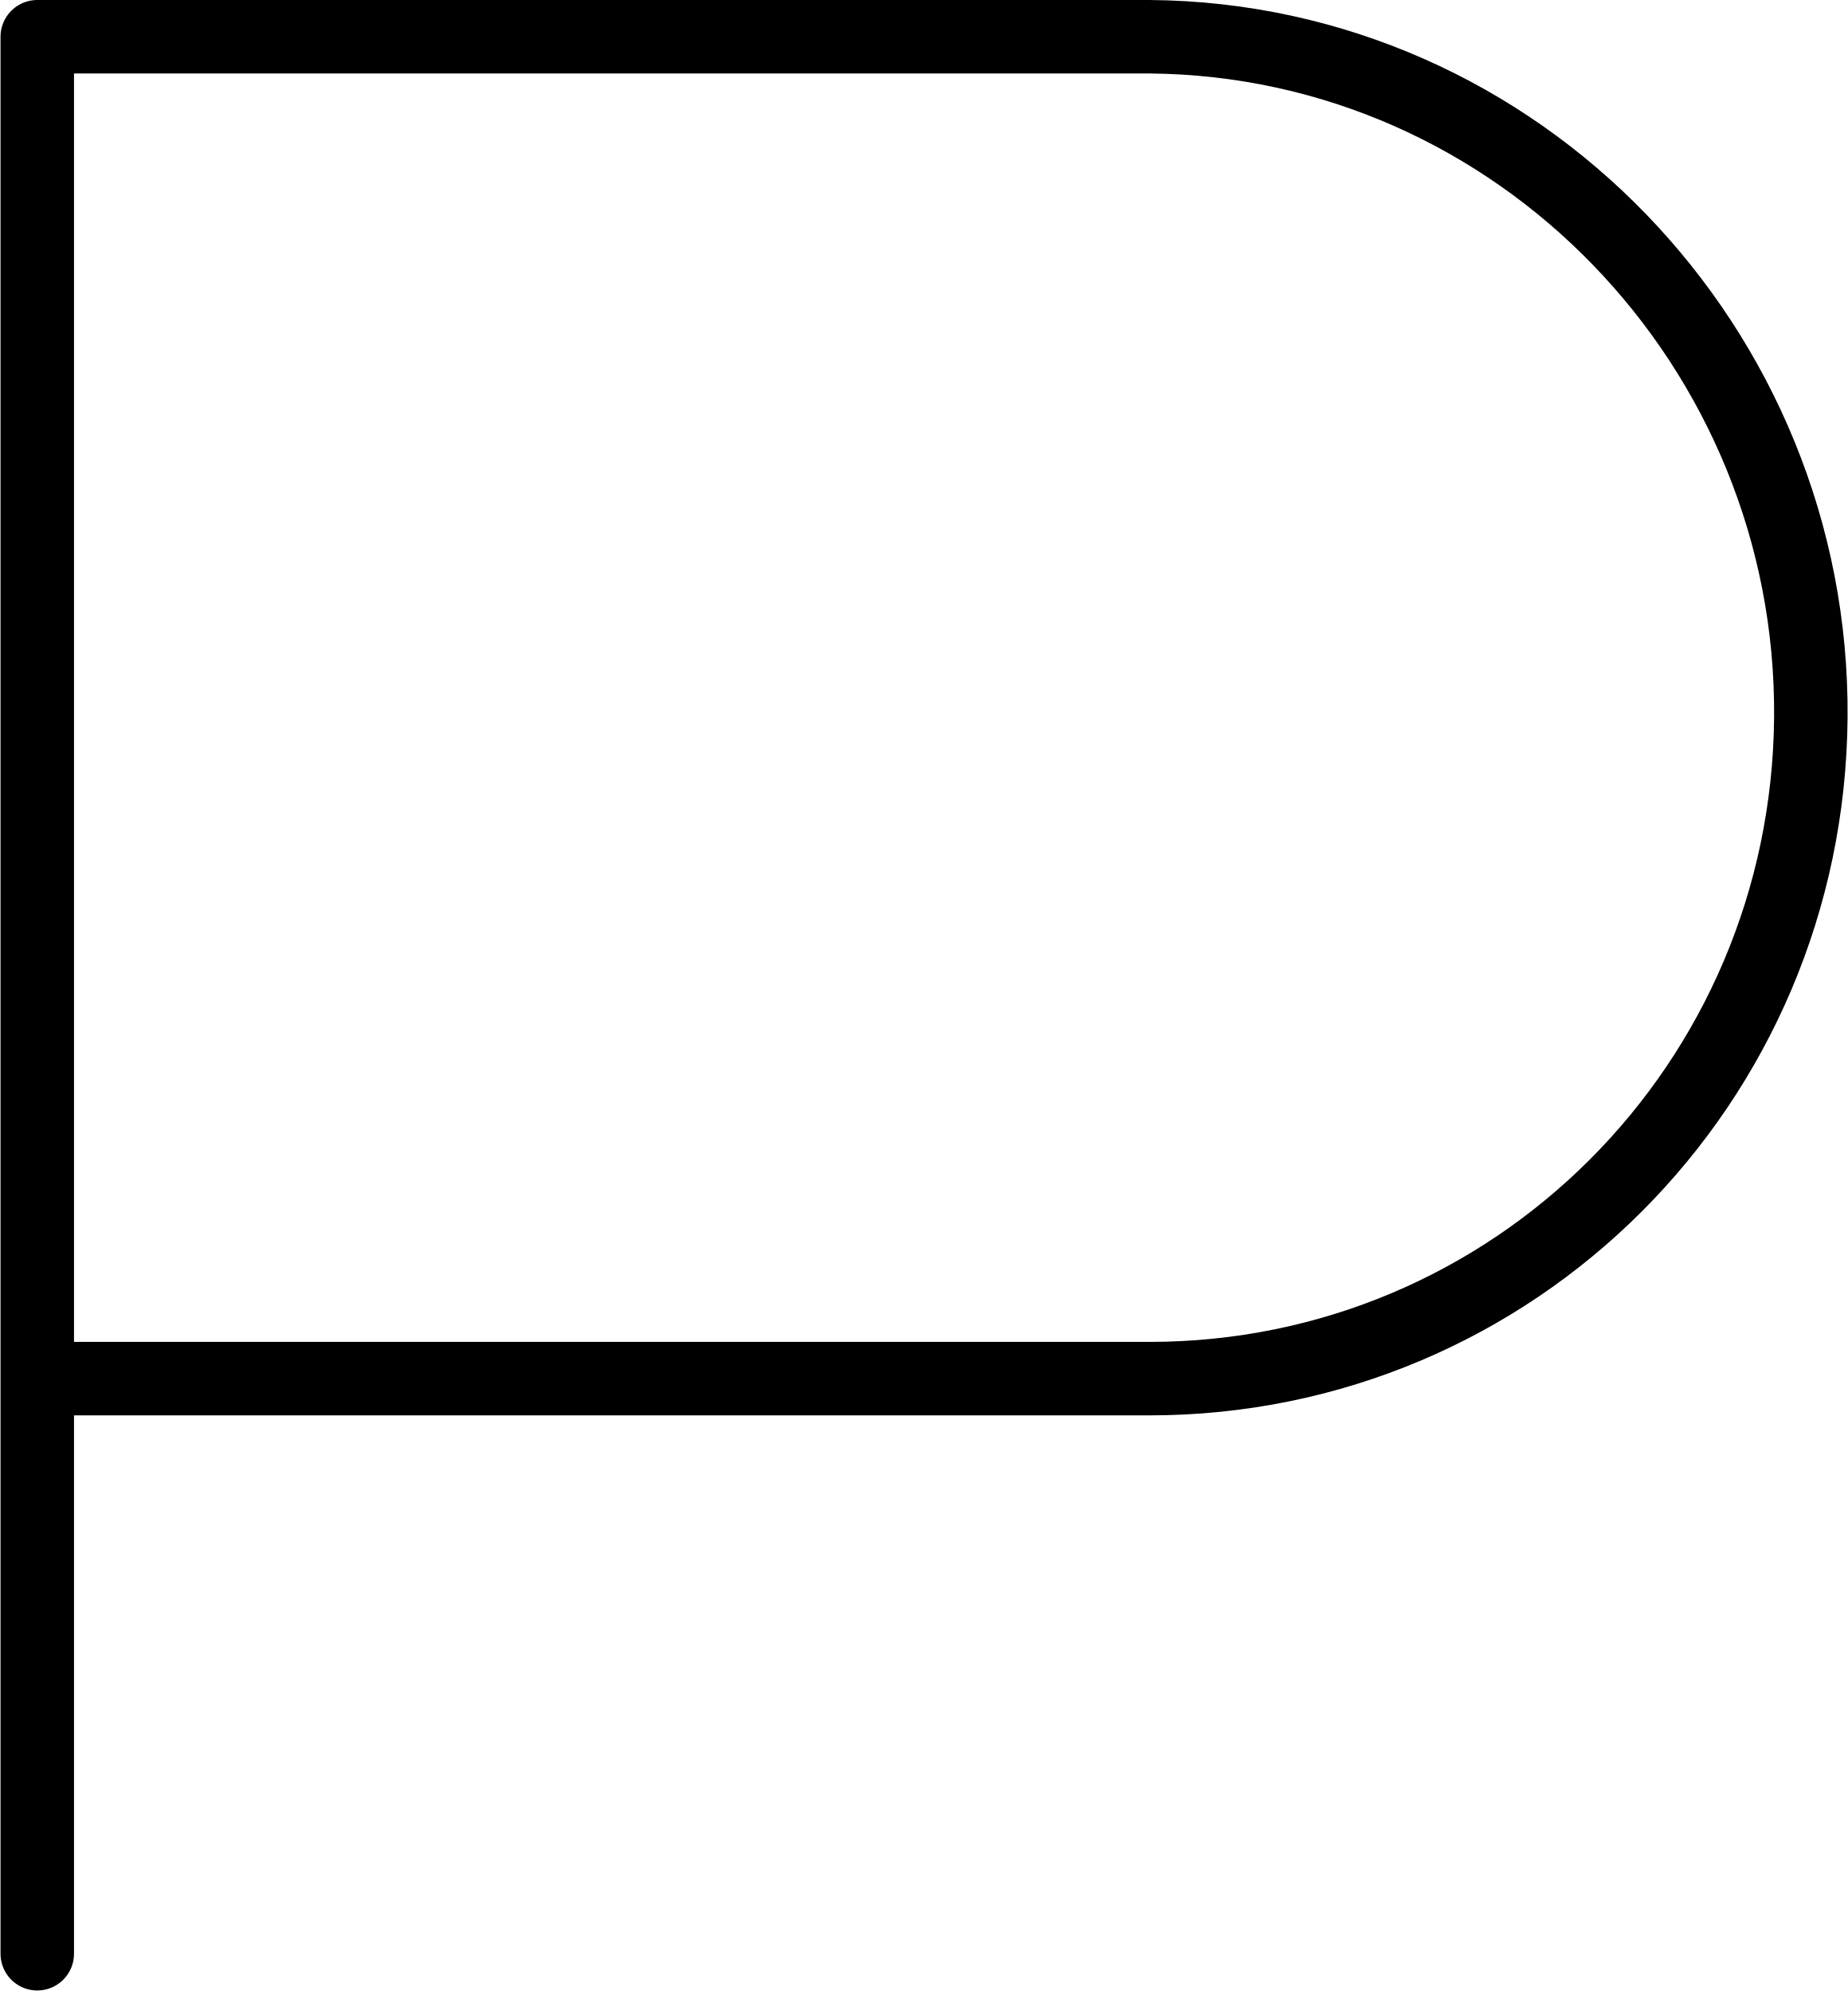
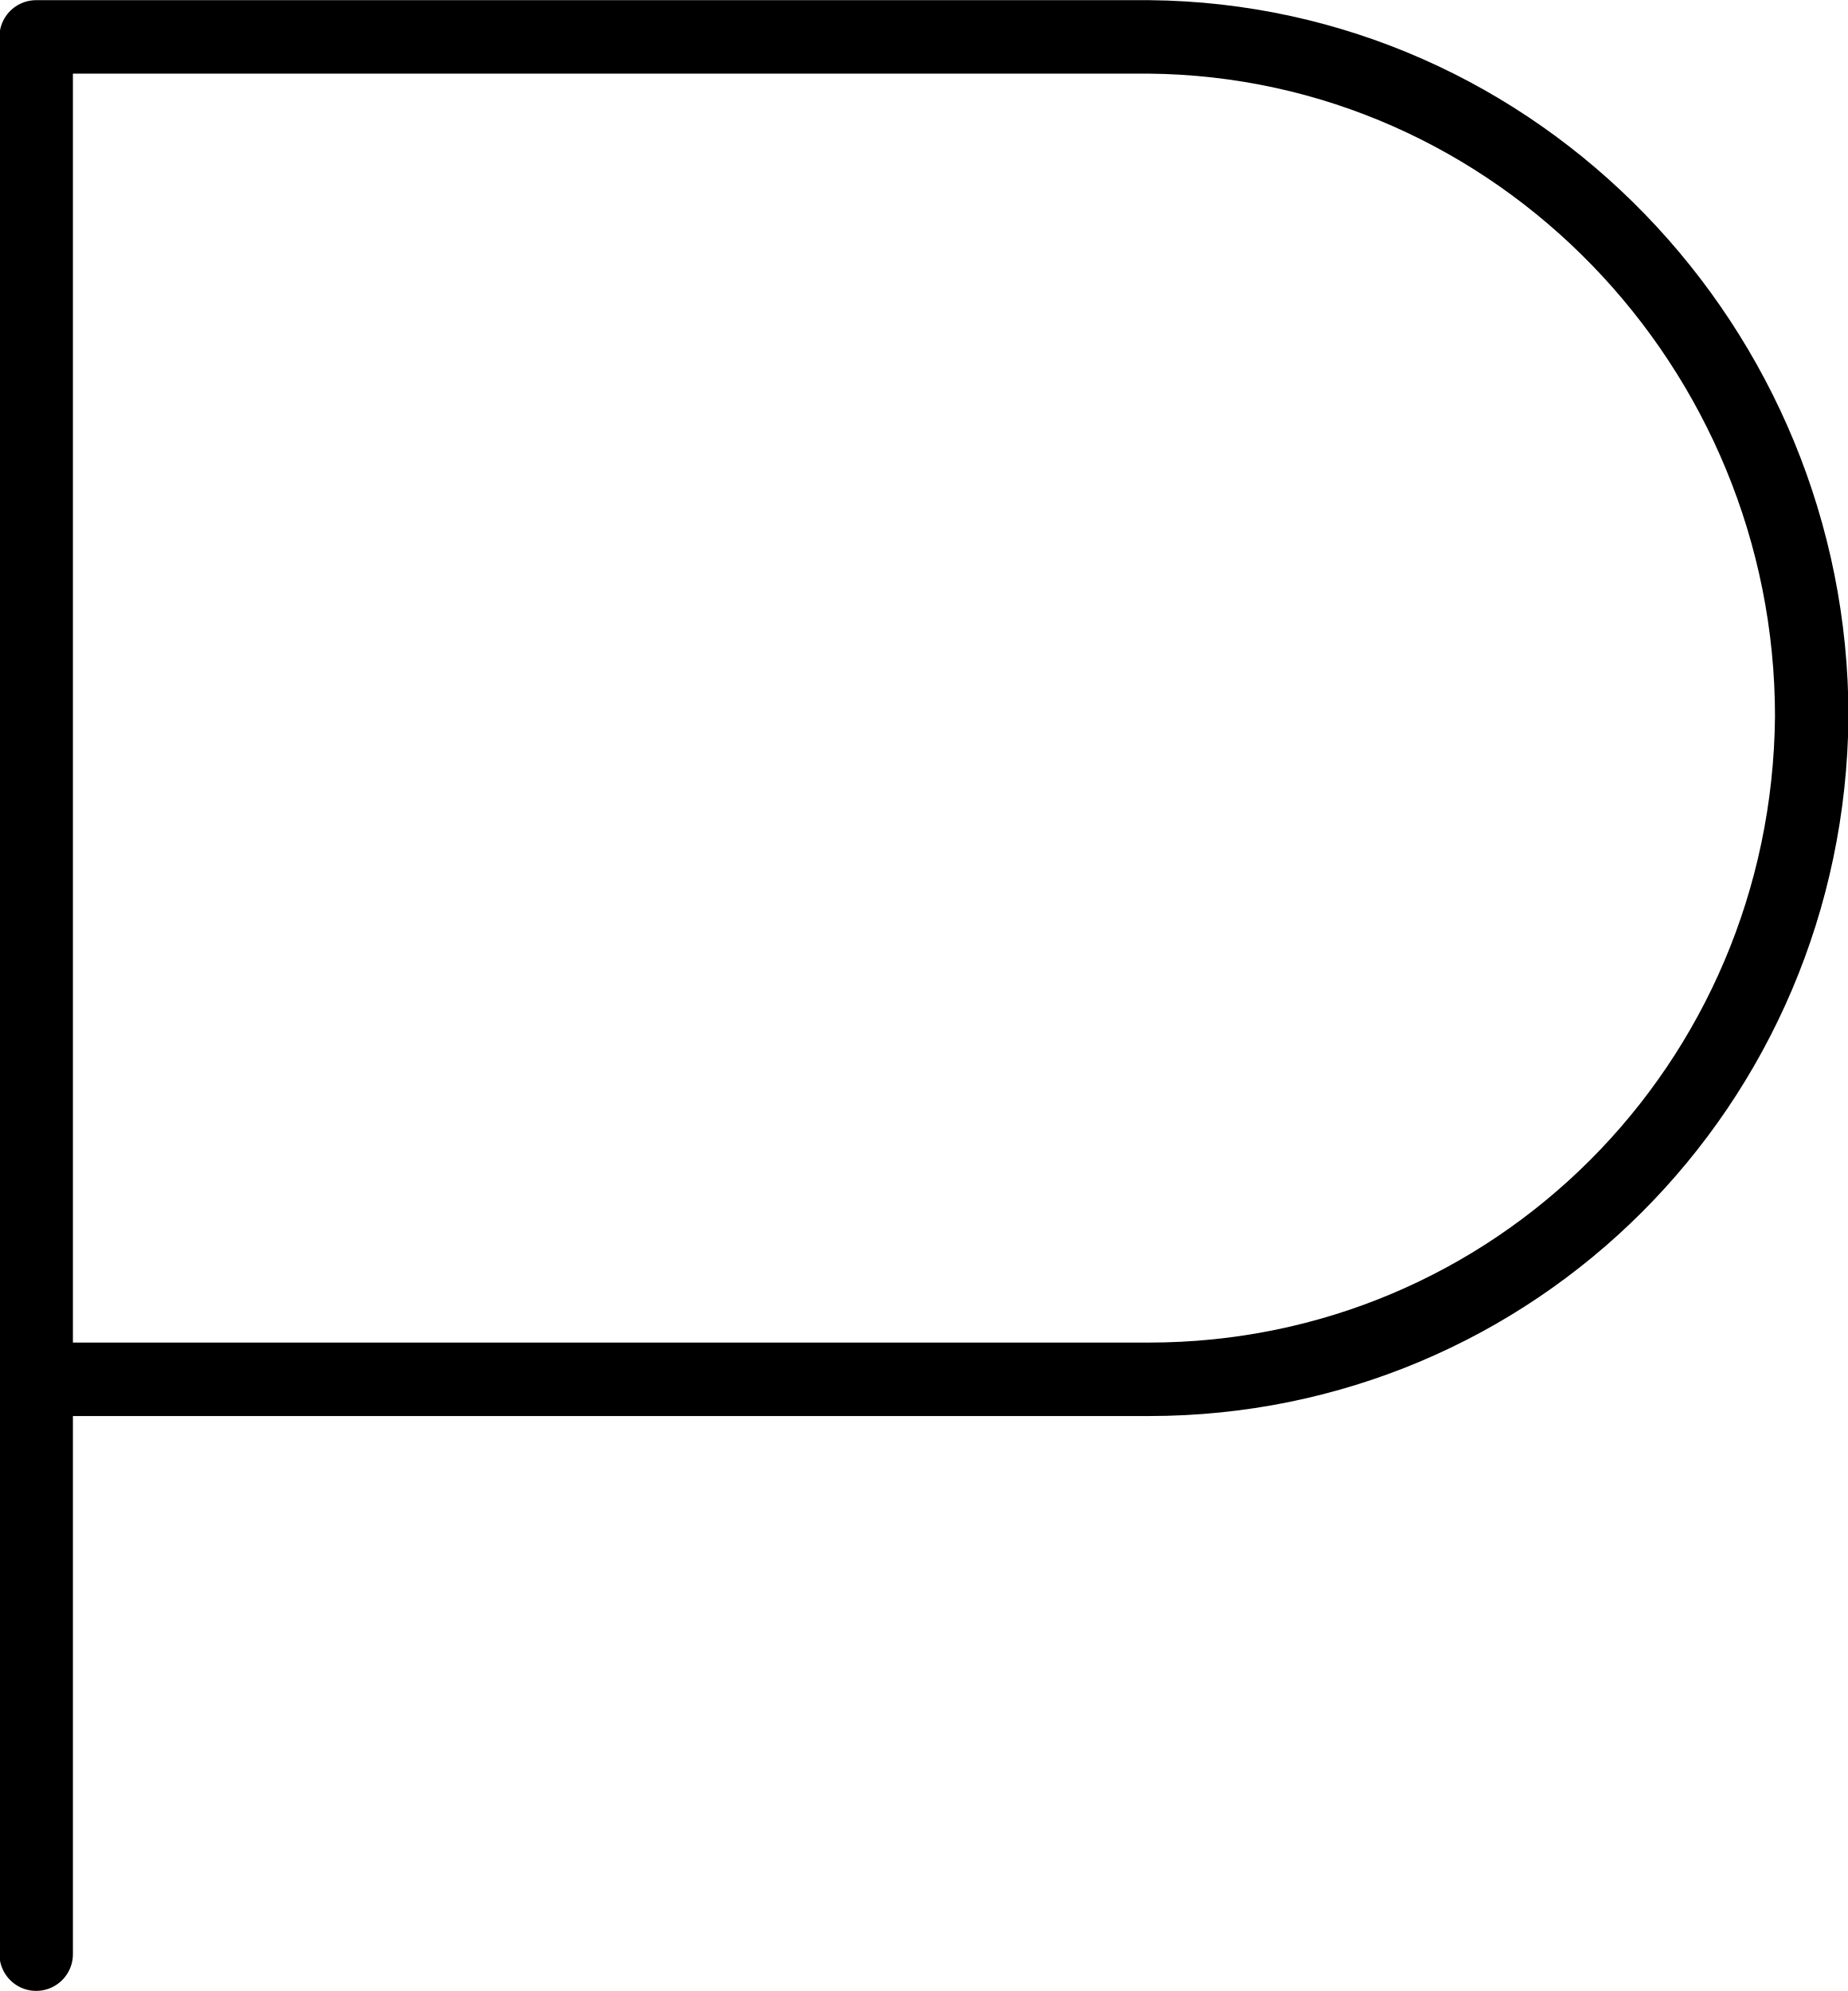
<svg xmlns="http://www.w3.org/2000/svg" version="1.1" id="svg4455" x="0px" y="0px" width="546.298" height="588.812" viewBox="0 0 546.298 588.812" enable-background="new 0 0 1000 1000" xml:space="preserve">
  <defs id="defs3342" />
  <g id="layer1" transform="translate(-326.3044,-237.0881)">
-     <path id="letter" d="m 337.323,814.881 0,-566.929 328.819,0 c 109.123,0.836 196.427,92.061 195.591,201.26 -0.836,108.567 -87.822,195.591 -195.591,195.591 l -328.819,0" style="fill:none;stroke:#000000;stroke-width:21.728;stroke-linecap:round;stroke-linejoin:round" />
+     <path id="letter" d="        m 337,815 0,-567 329,0        c 109,1 196,92 196,201 -1,109 -88,196 -196,196        l -329,0        " style="fill:none;stroke:#000000;stroke-width:21.728;stroke-linecap:round;stroke-linejoin:round" />
  </g>
</svg>
